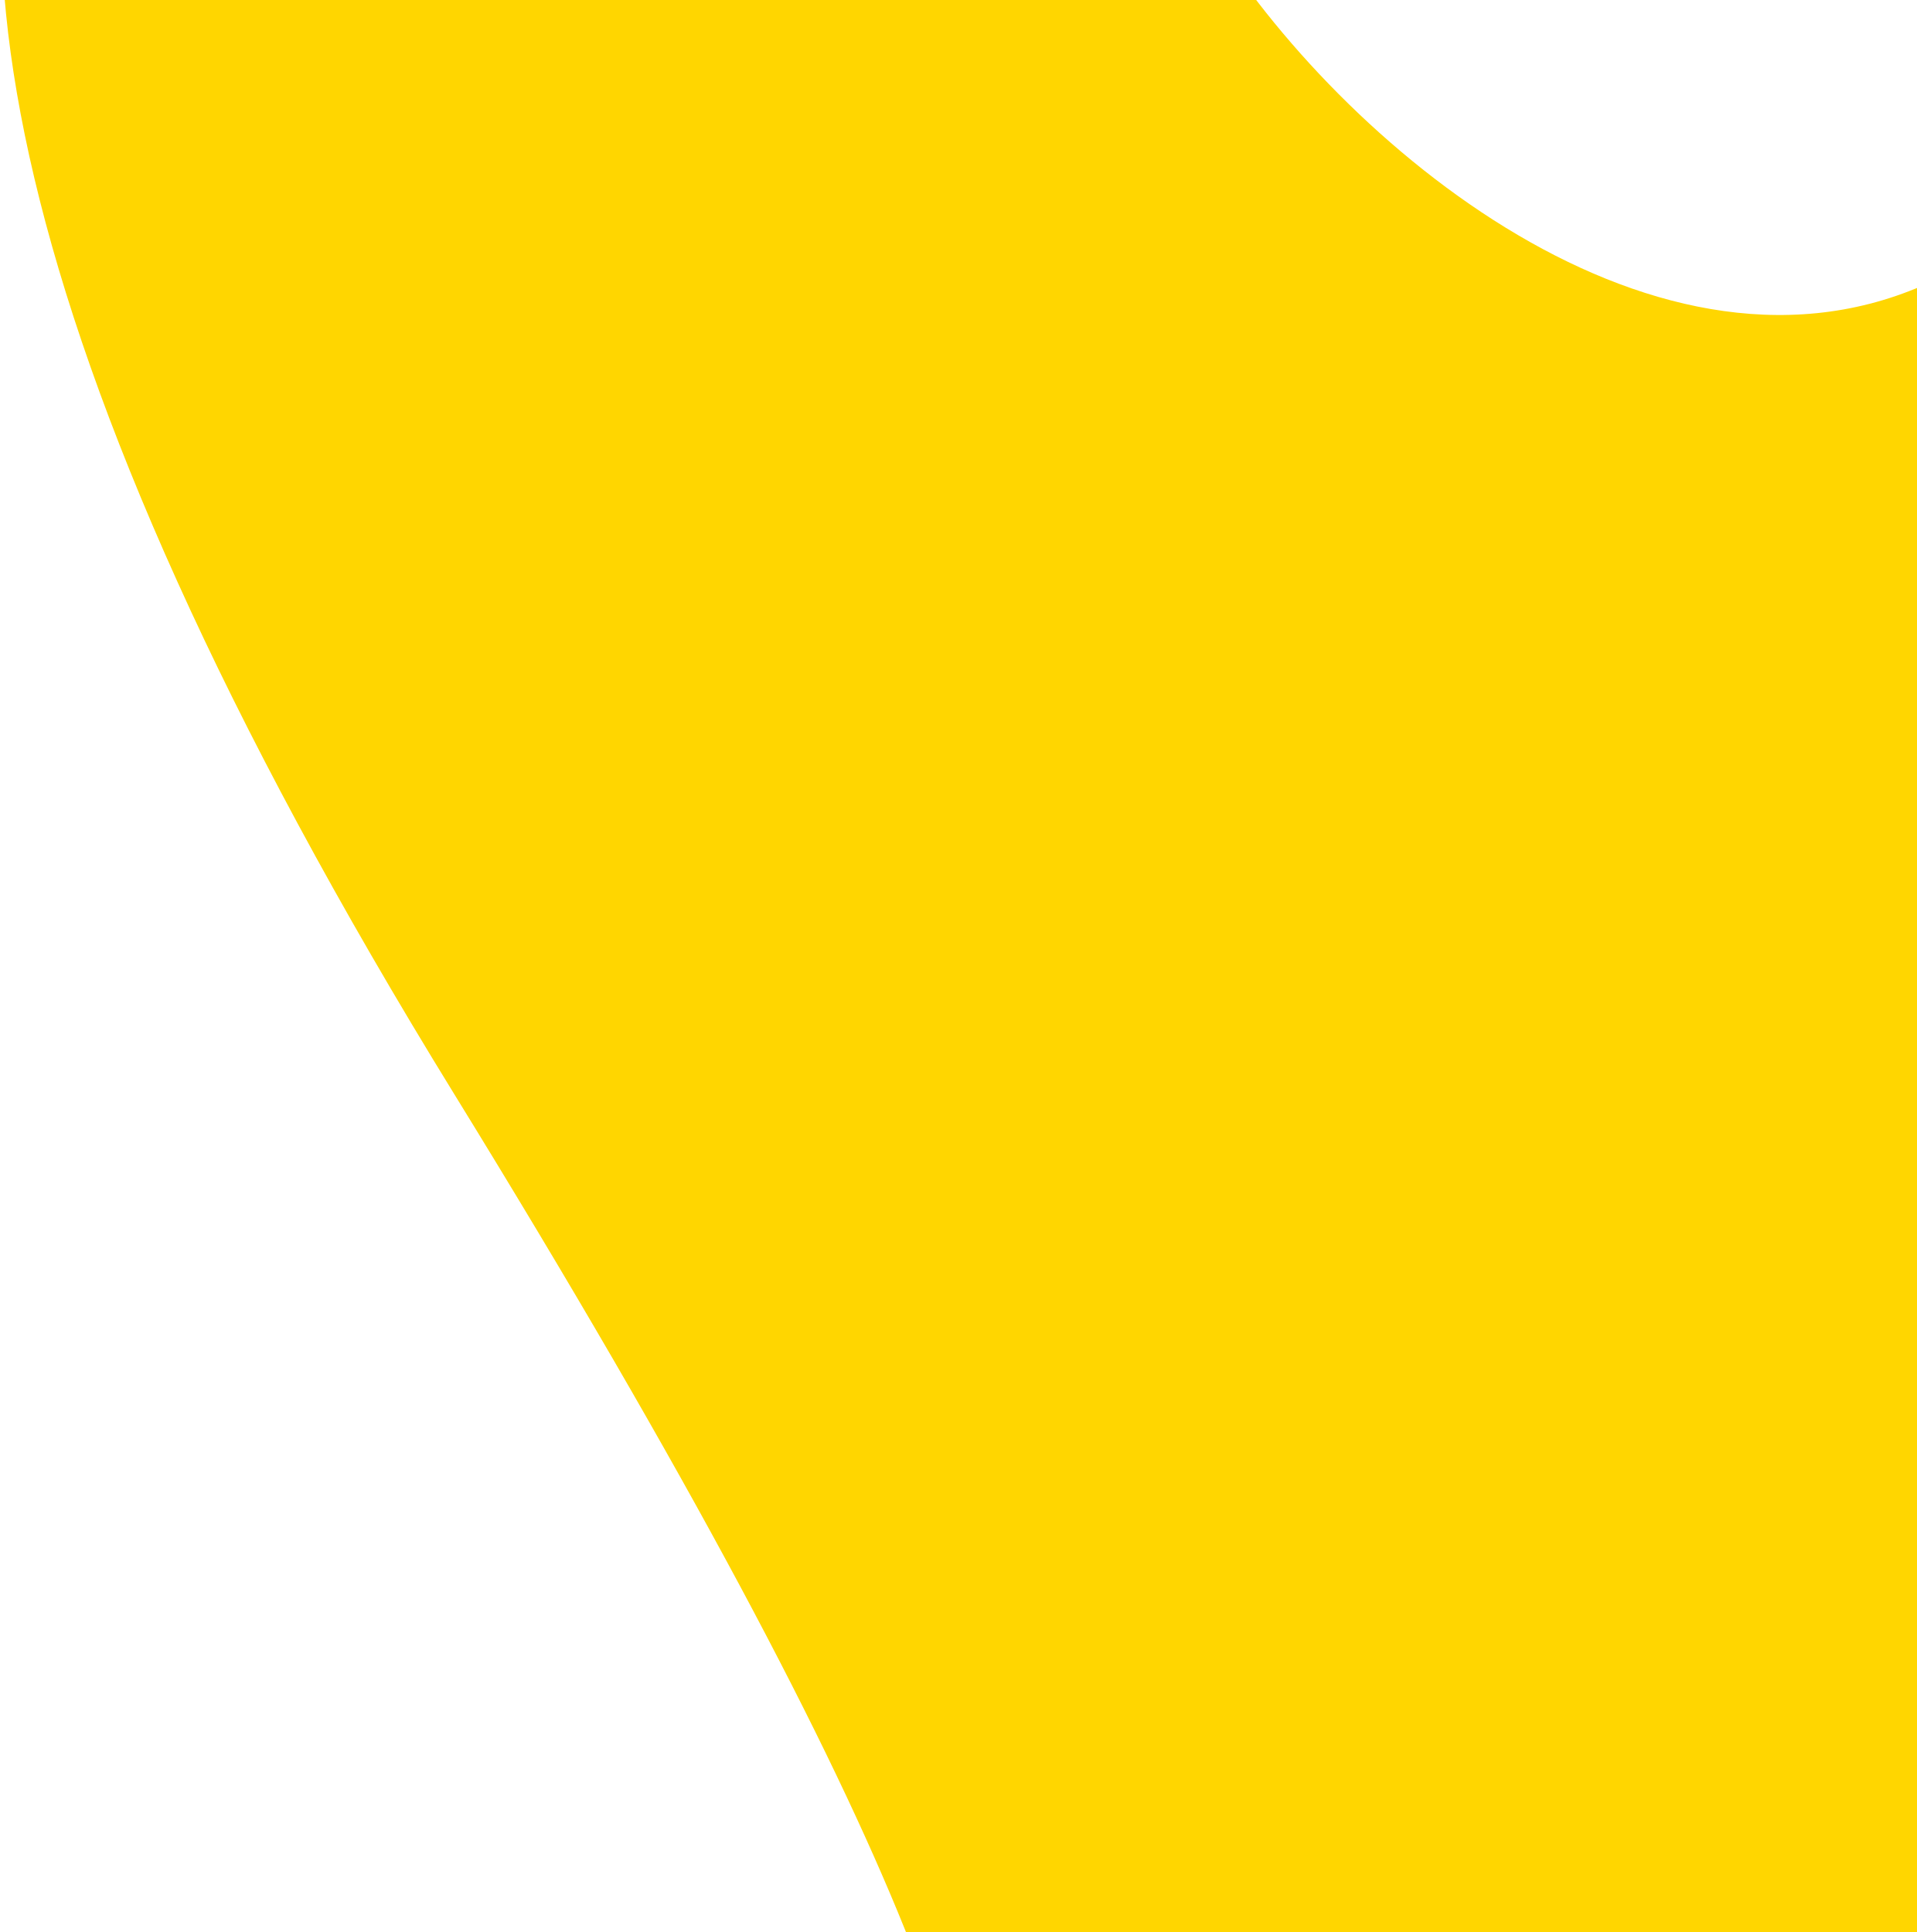
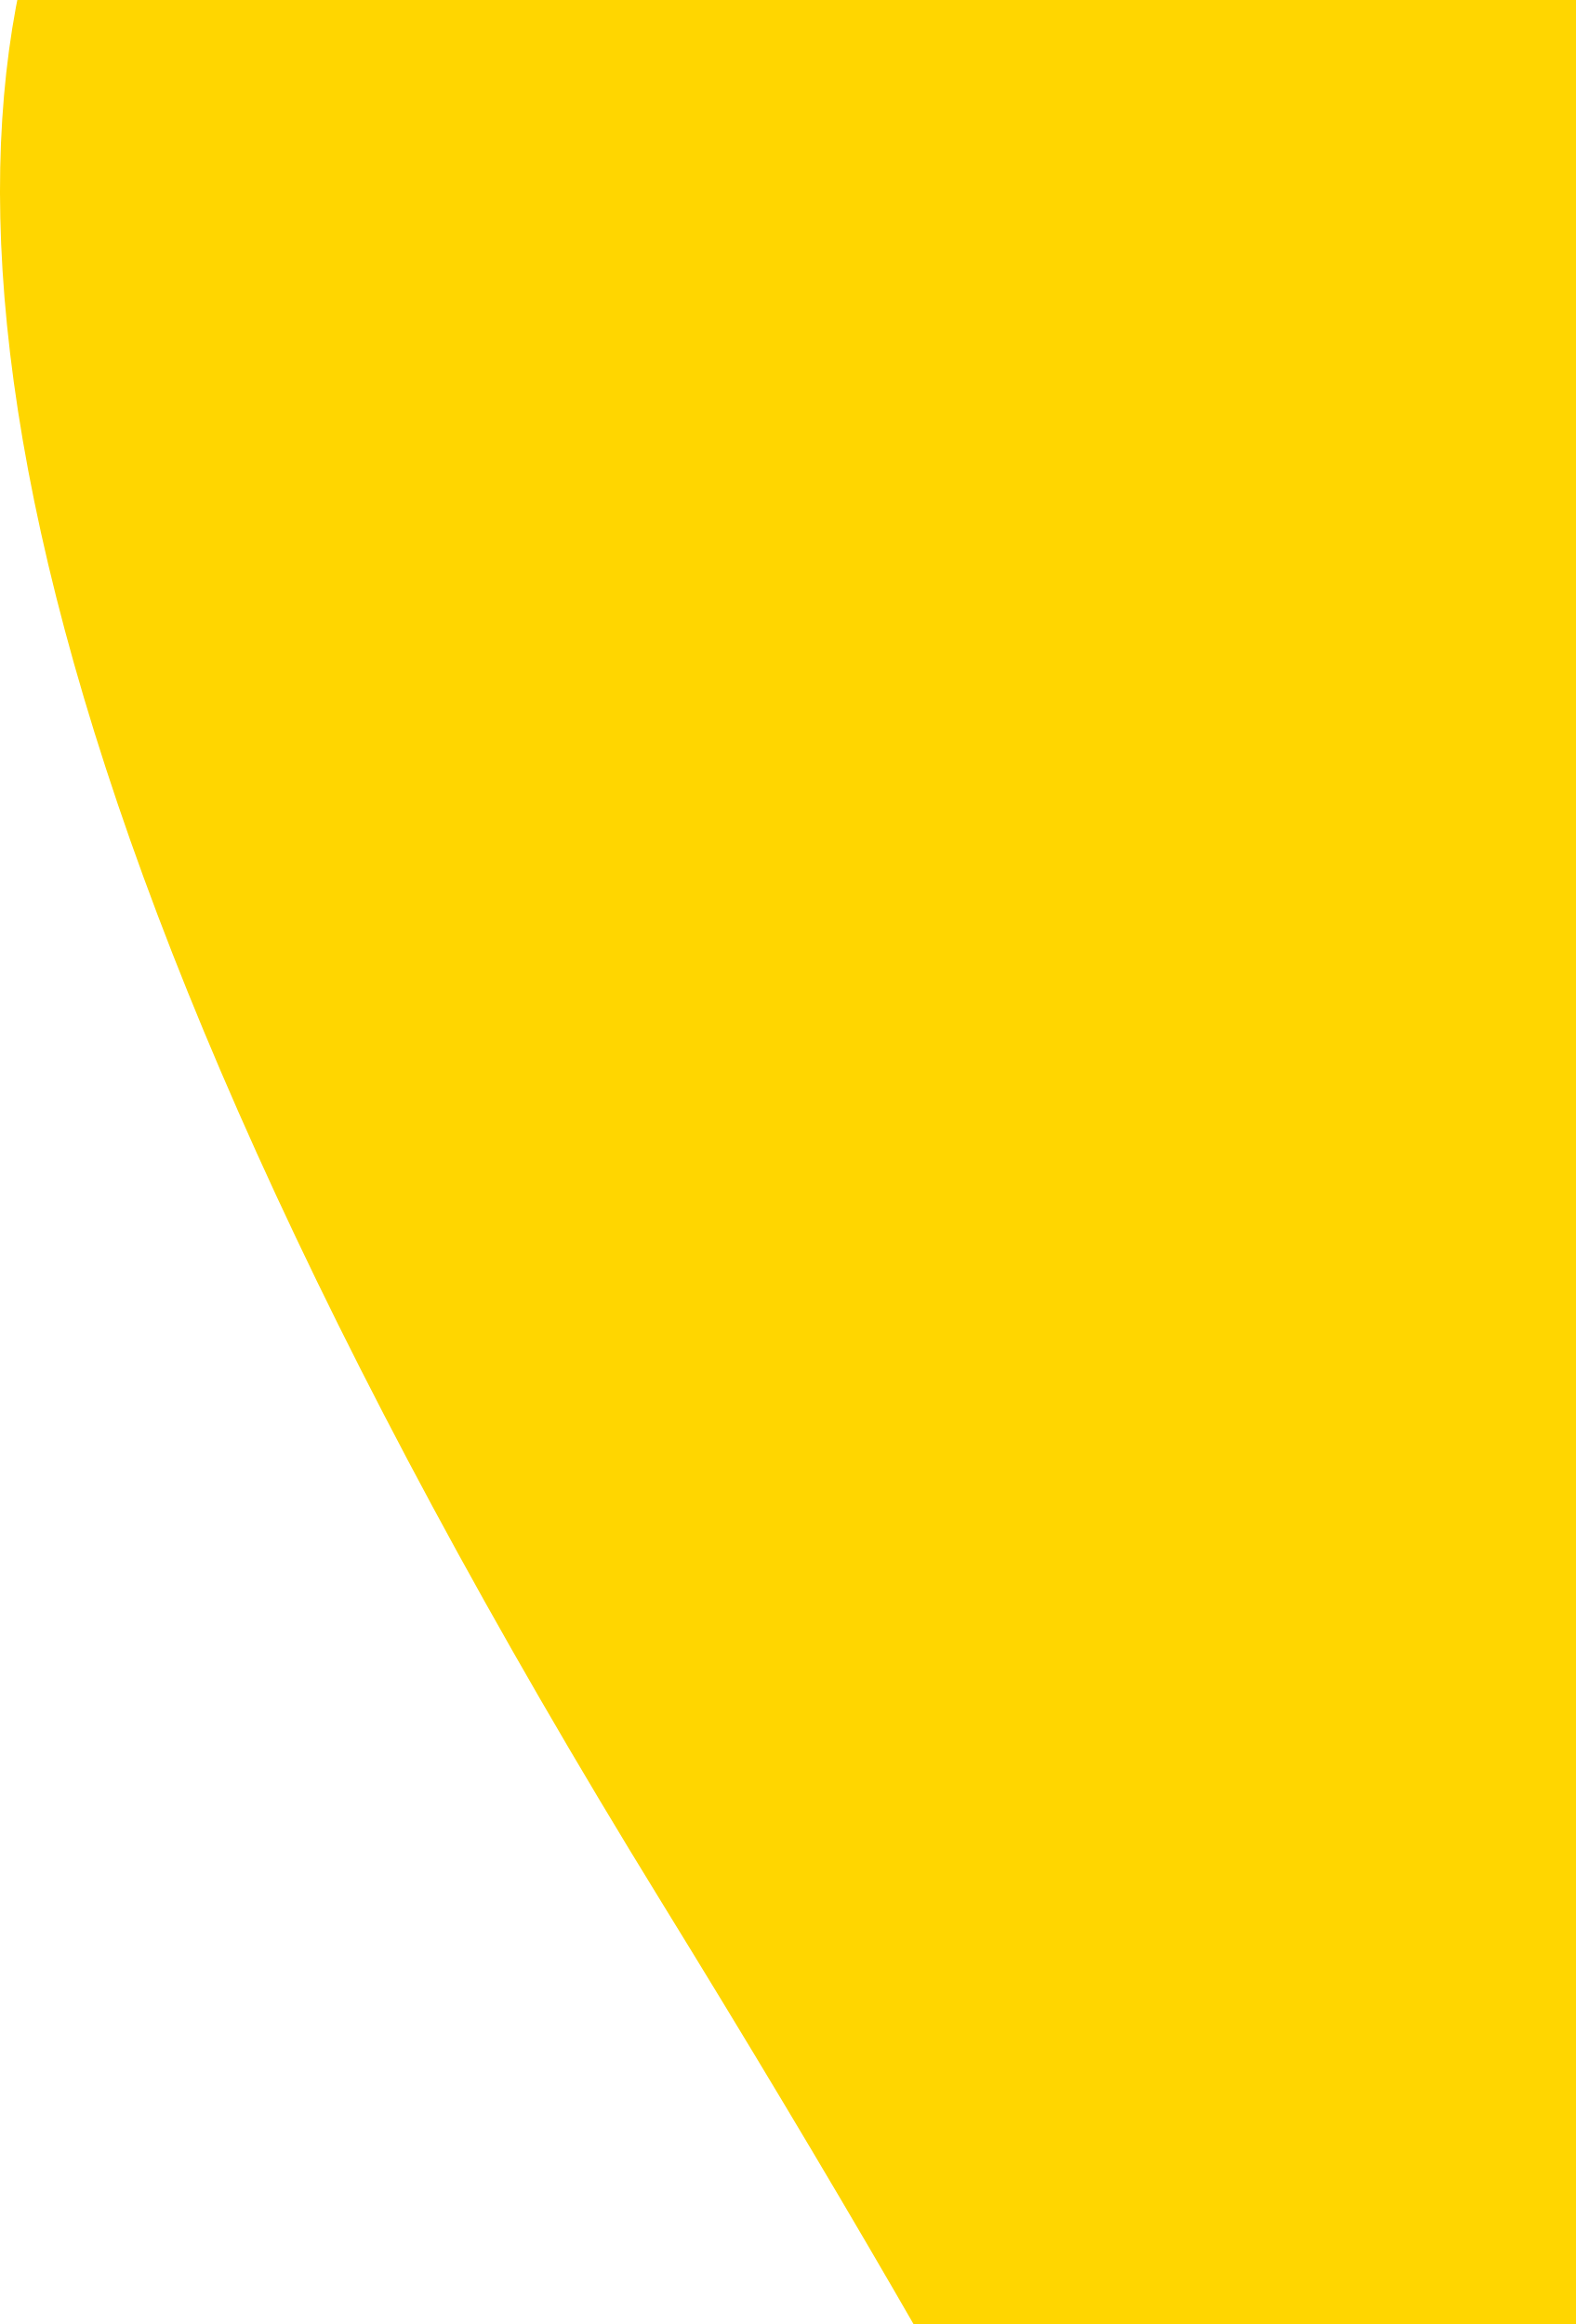
- <svg xmlns="http://www.w3.org/2000/svg" width="605" height="610" viewBox="0 0 605 610" fill="none">
-   <path fill-rule="evenodd" clip-rule="evenodd" d="M713.185 -39.9H748.529V622L1021.43 622L1021.43 61.026L1011.43 61.026C939.652 -29.928 801.455 -159.189 713.185 -39.9ZM606.667 634.035C383.809 838.927 205.581 727.269 143.43 644.038C266.763 744.88 439.43 826.355 143.43 345.52C-152.57 -135.315 79.096 -211.114 228.43 -178.39C269.763 -168.373 324.273 -118.234 379.43 -25.124C419.262 42.118 519.491 127.892 606.667 90.272V634.035Z" fill="#FFD600" />
+ <svg xmlns="http://www.w3.org/2000/svg" width="341" height="503" viewBox="0 0 341 503" fill="none">
+   <path fill-rule="evenodd" clip-rule="evenodd" d="M712.796 26.101H748.14V688L1021.04 688L1021.04 127.026L1011.04 127.026C939.263 36.072 801.066 -93.189 712.796 26.101ZM606.279 700.035C383.42 904.927 205.192 793.269 143.041 710.038C266.374 810.88 439.041 892.355 143.041 411.52C-152.959 -69.315 78.707 -145.114 228.041 -112.39C269.374 -102.373 323.884 -52.234 379.041 40.876C418.873 108.118 519.102 193.892 606.279 156.272V700.035Z" fill="#FFD600" />
</svg>
